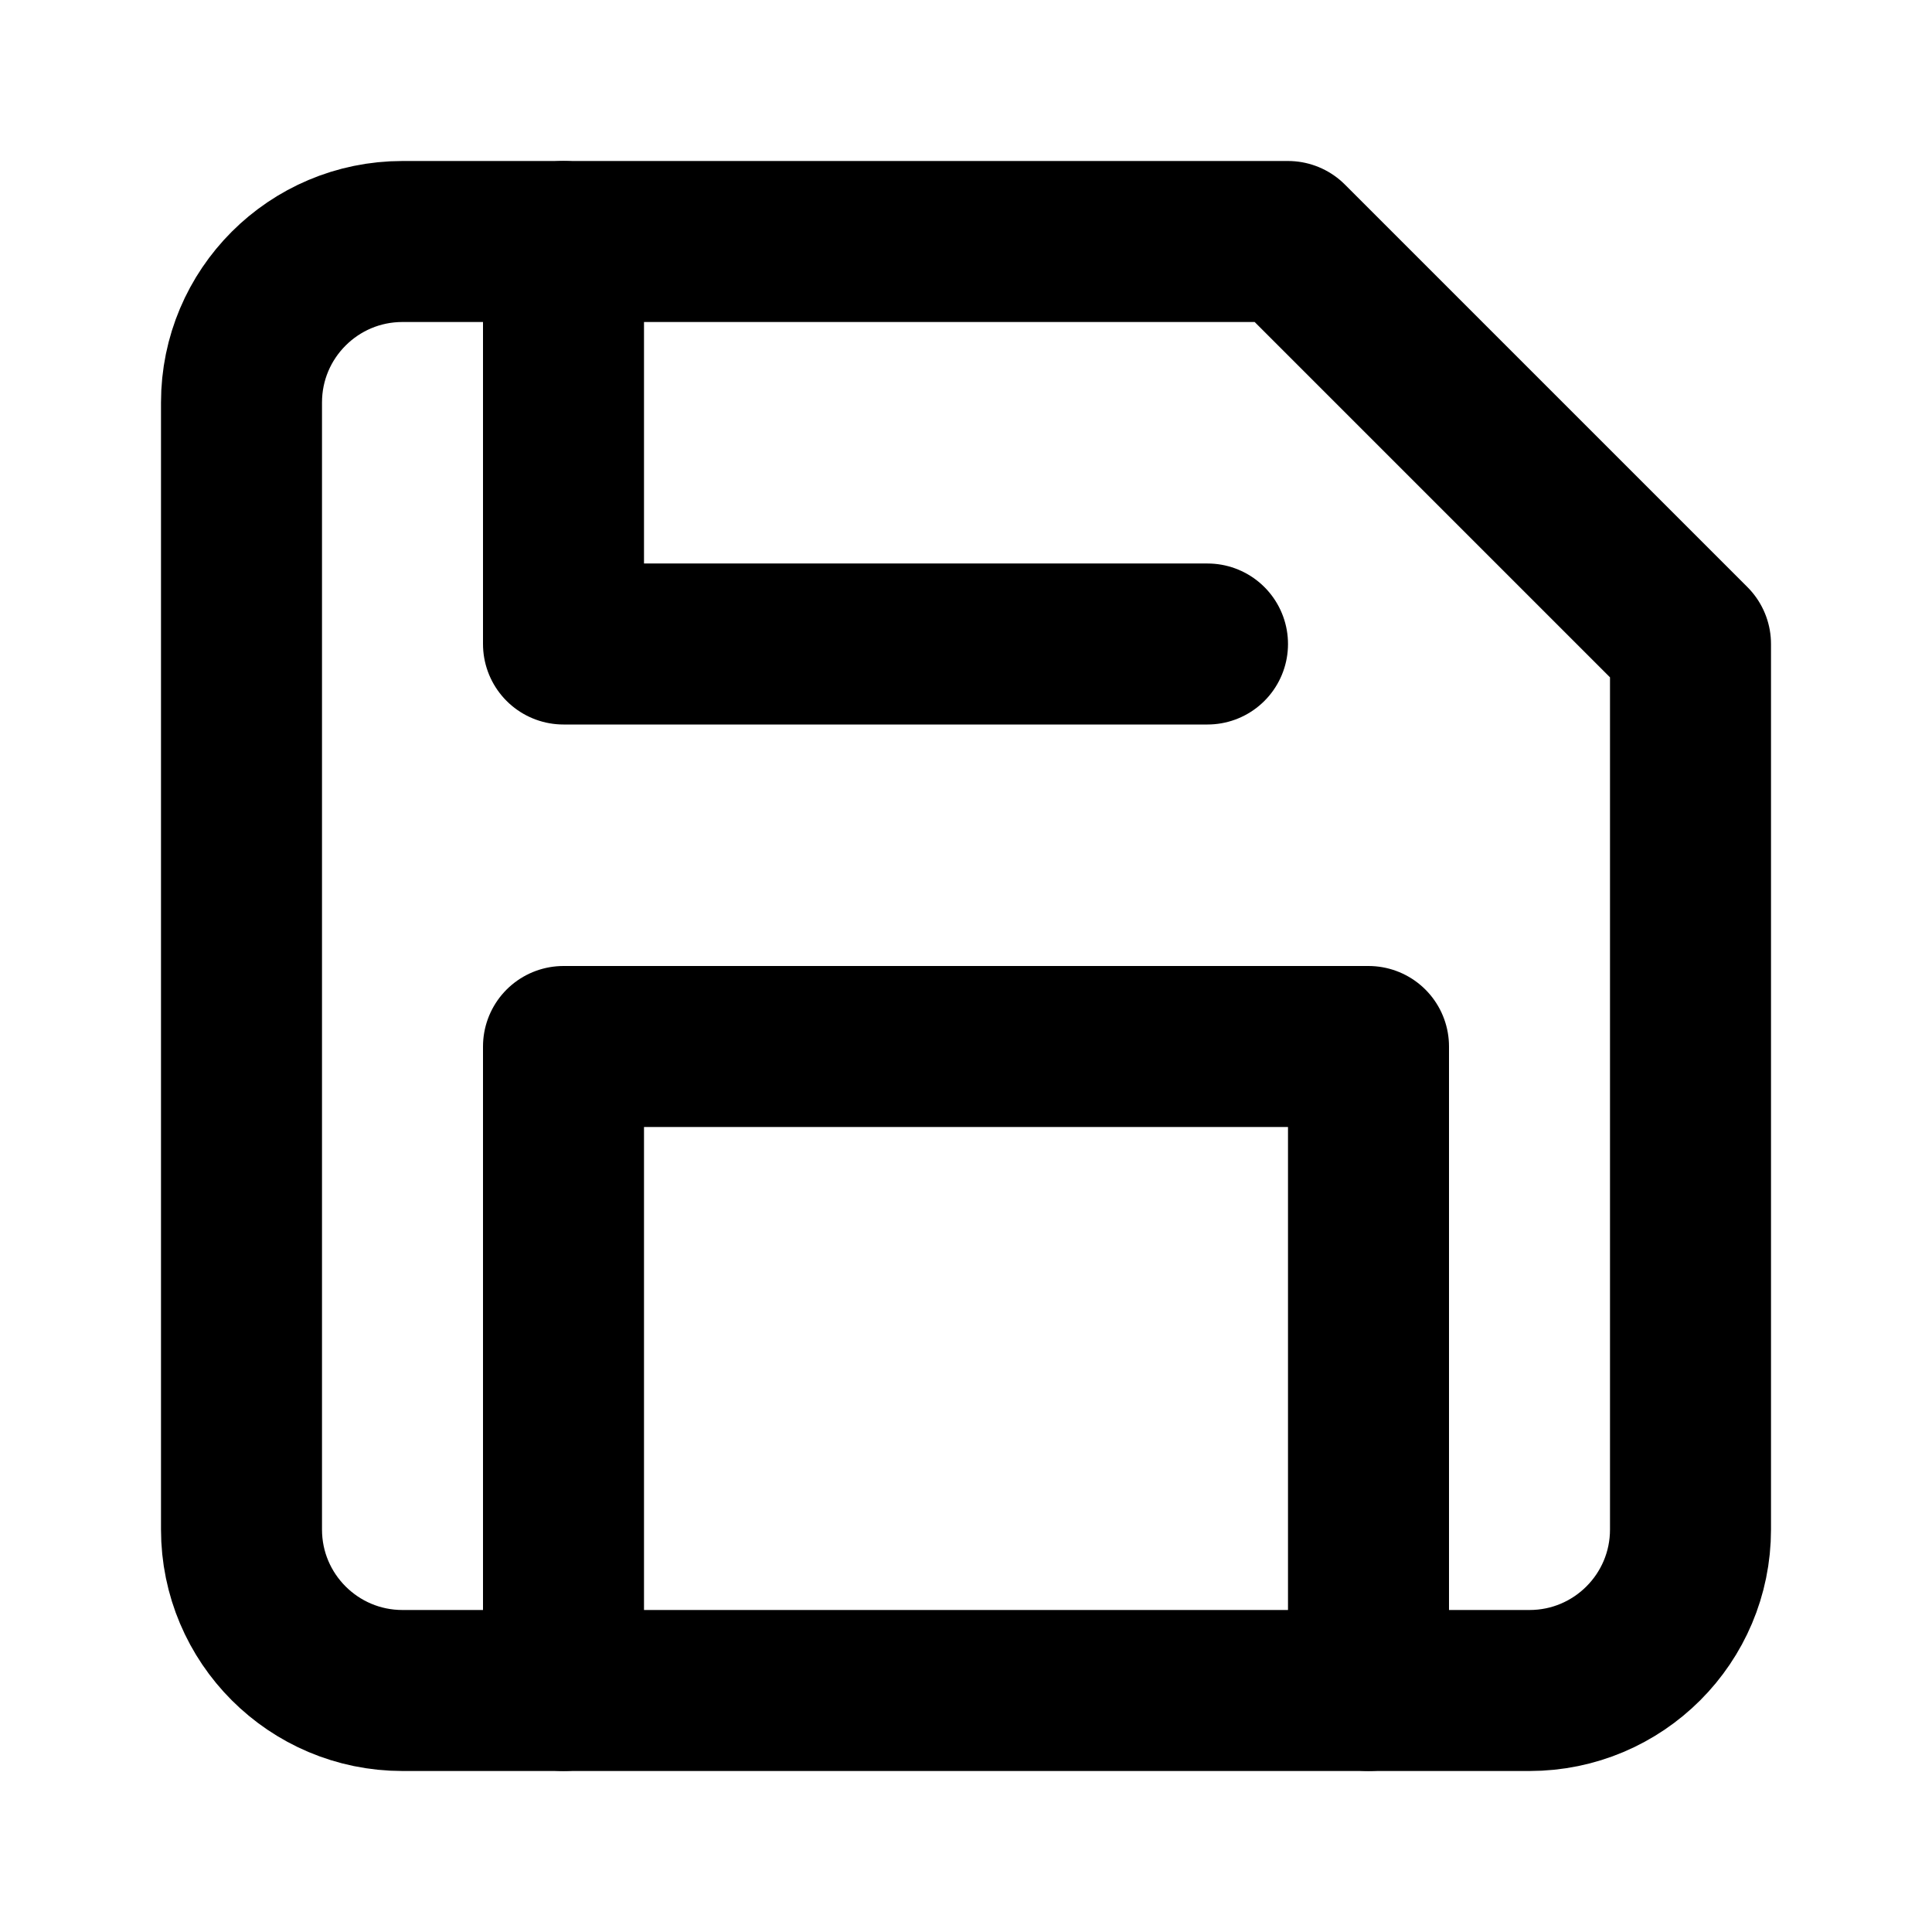
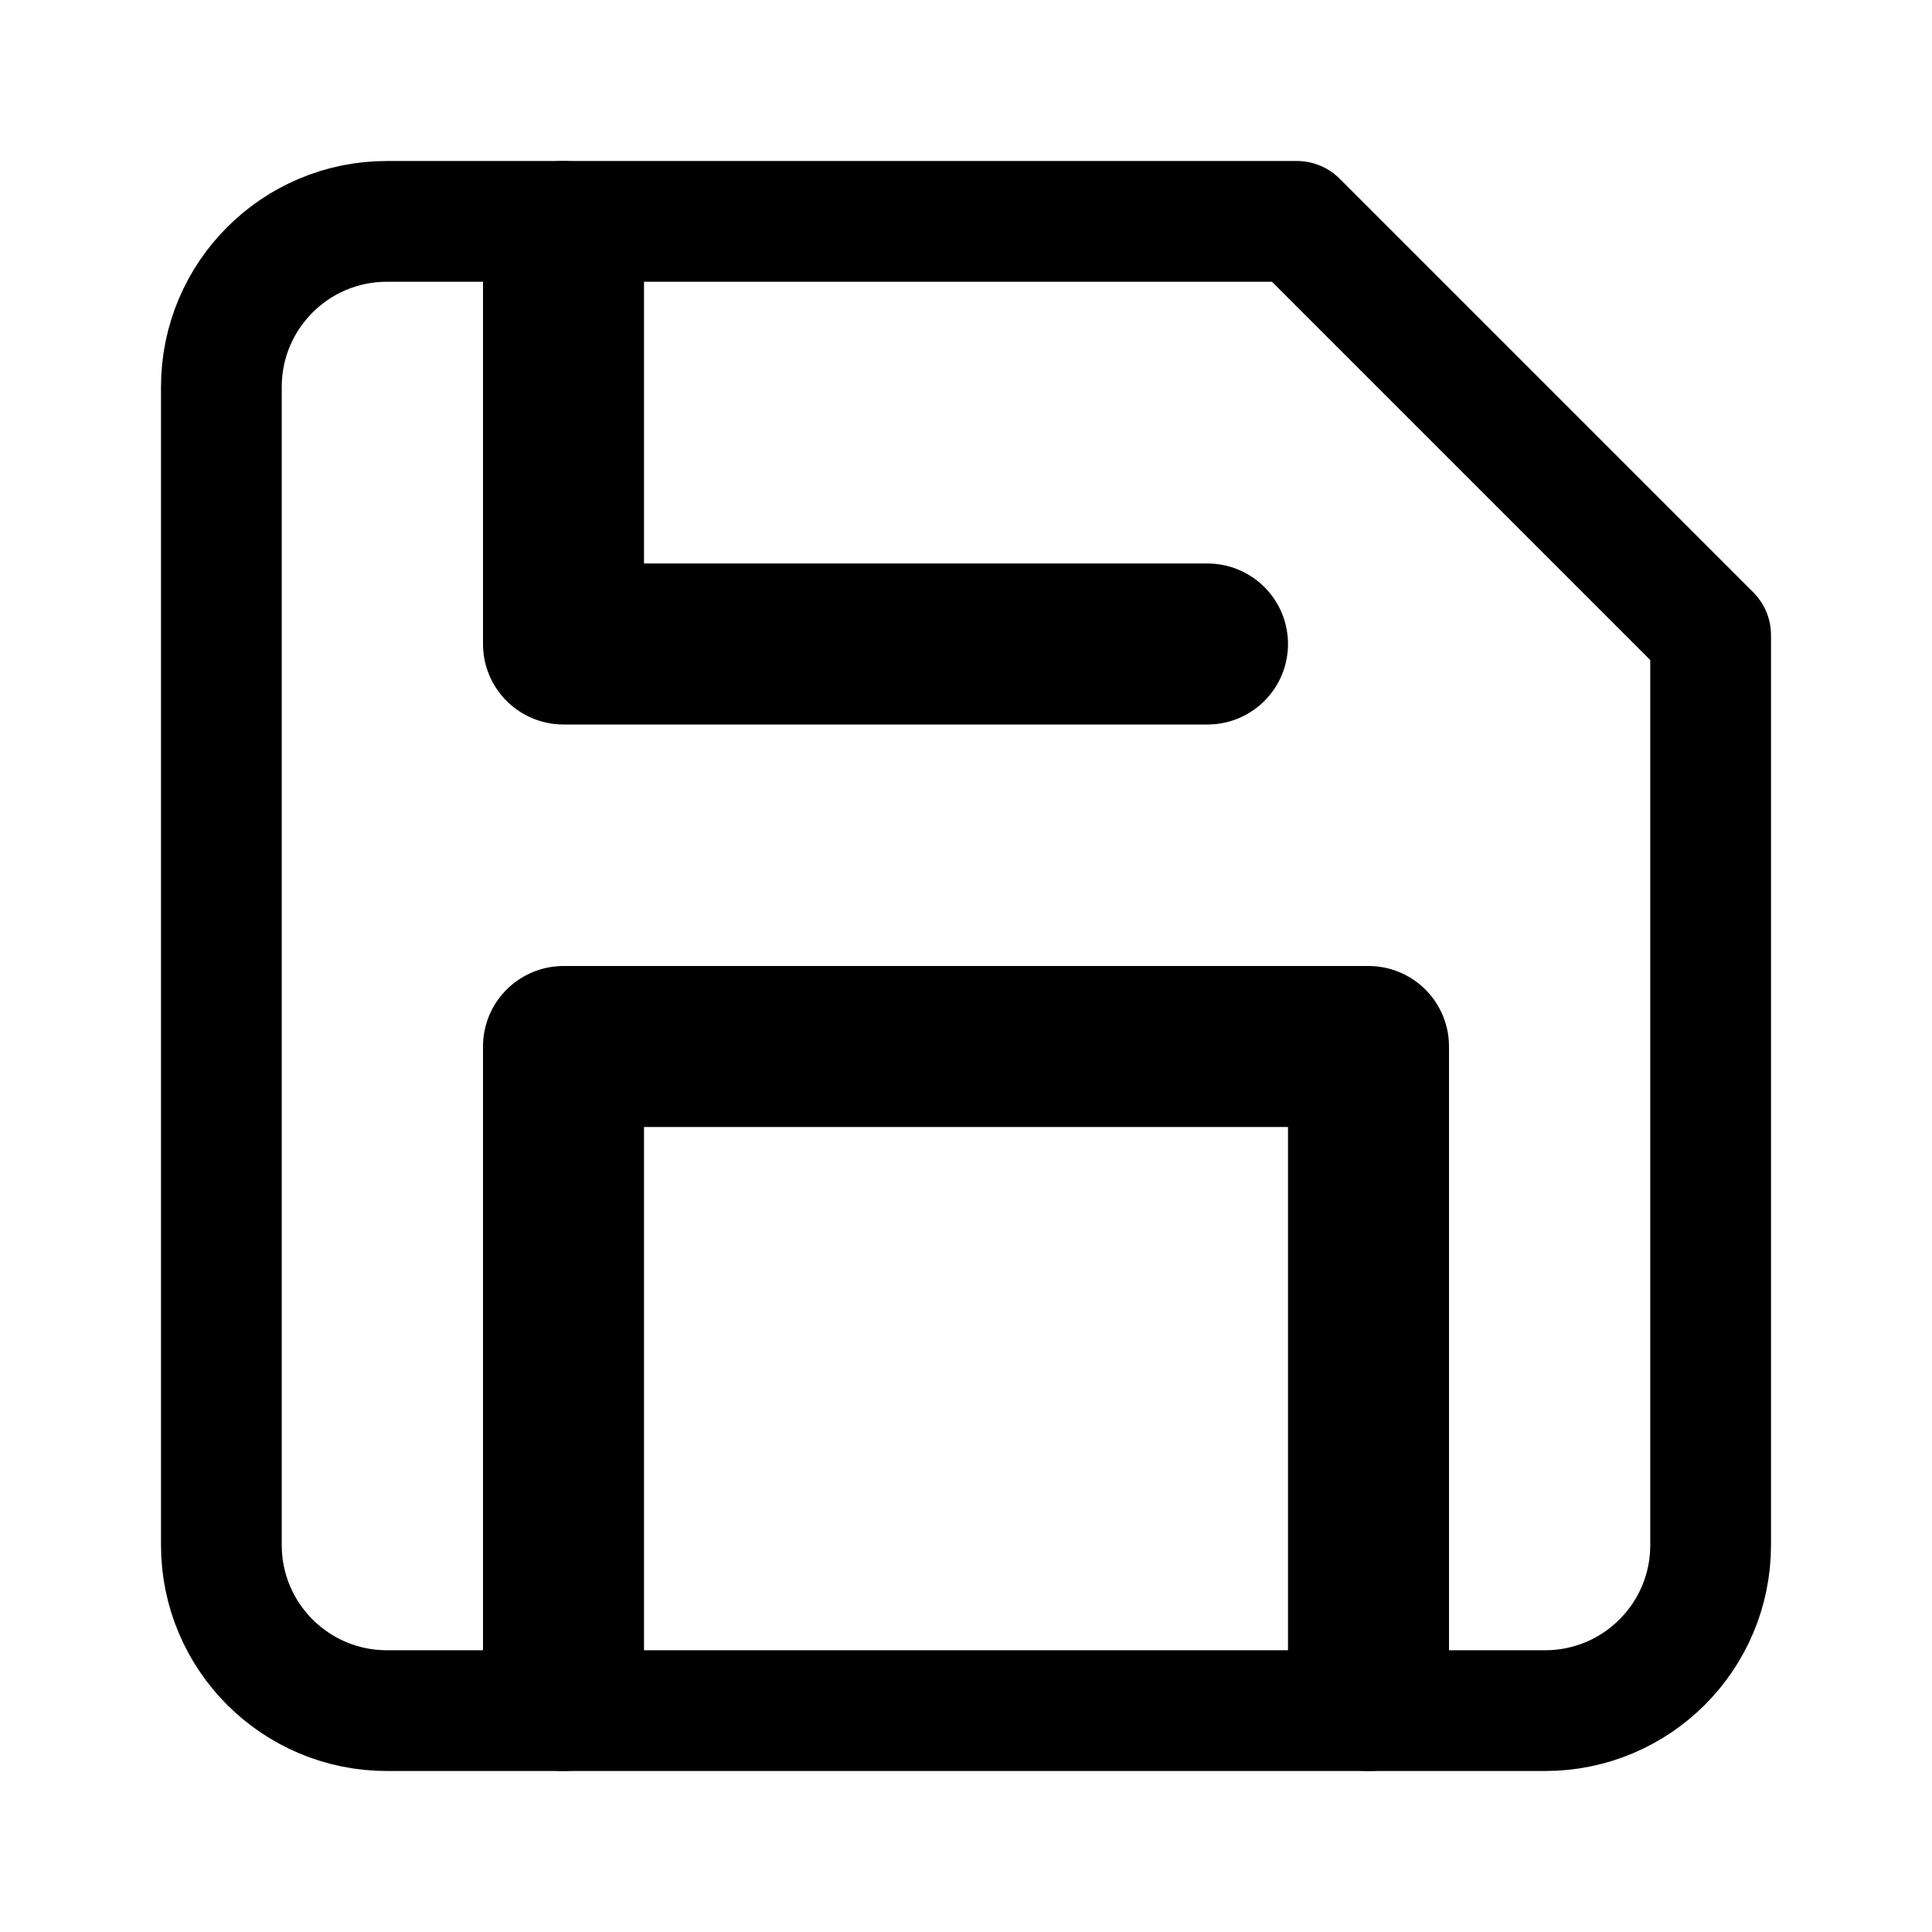
<svg xmlns="http://www.w3.org/2000/svg" width="24" height="24" viewBox="0 0 24 24" fill="none" stroke="currentColor" stroke-width="2" stroke-linecap="round" stroke-linejoin="round" class="feather feather-save" version="1.1" id="svg8">
  <defs id="defs12" />
-   <path d="M19 21H5a2 2 0 0 1-2-2V5a2 2 0 0 1 2-2h11l5 5v11a2 2 0 0 1-2 2z" id="path2" style="stroke:#000000;stroke-opacity:1;stroke-linejoin:round;stroke-linecap:round" />
-   <polyline points="17 21 17 13 7 13 7 21" id="polyline4" />
-   <polyline points="7 3 7 8 15 8" id="polyline6" />
+   <path d="M 19.194,21.25 H 4.806 A 2.056,2.056 0 0 1 2.75,19.194 V 4.806 A 2.056,2.056 0 0 1 4.806,2.75 H 16.111 L 21.25,7.889 V 19.194 a 2.056,2.056 0 0 1 -2.056,2.056 z" id="path2" style="stroke:#000000;stroke-width:1.5;stroke-linecap:round;stroke-linejoin:round;stroke-miterlimit:4;stroke-dasharray:none;stroke-opacity:1" />
+   <polyline points="17 21 17 13 7 13 7 21" id="polyline4" style="stroke-linejoin:round;stroke-linecap:round;stroke:#000000;stroke-opacity:1" />
+   <polyline points="7 3 7 8 15 8" id="polyline6" style="stroke-linejoin:round;stroke-linecap:round;stroke:#000000;stroke-opacity:1" />
</svg>
